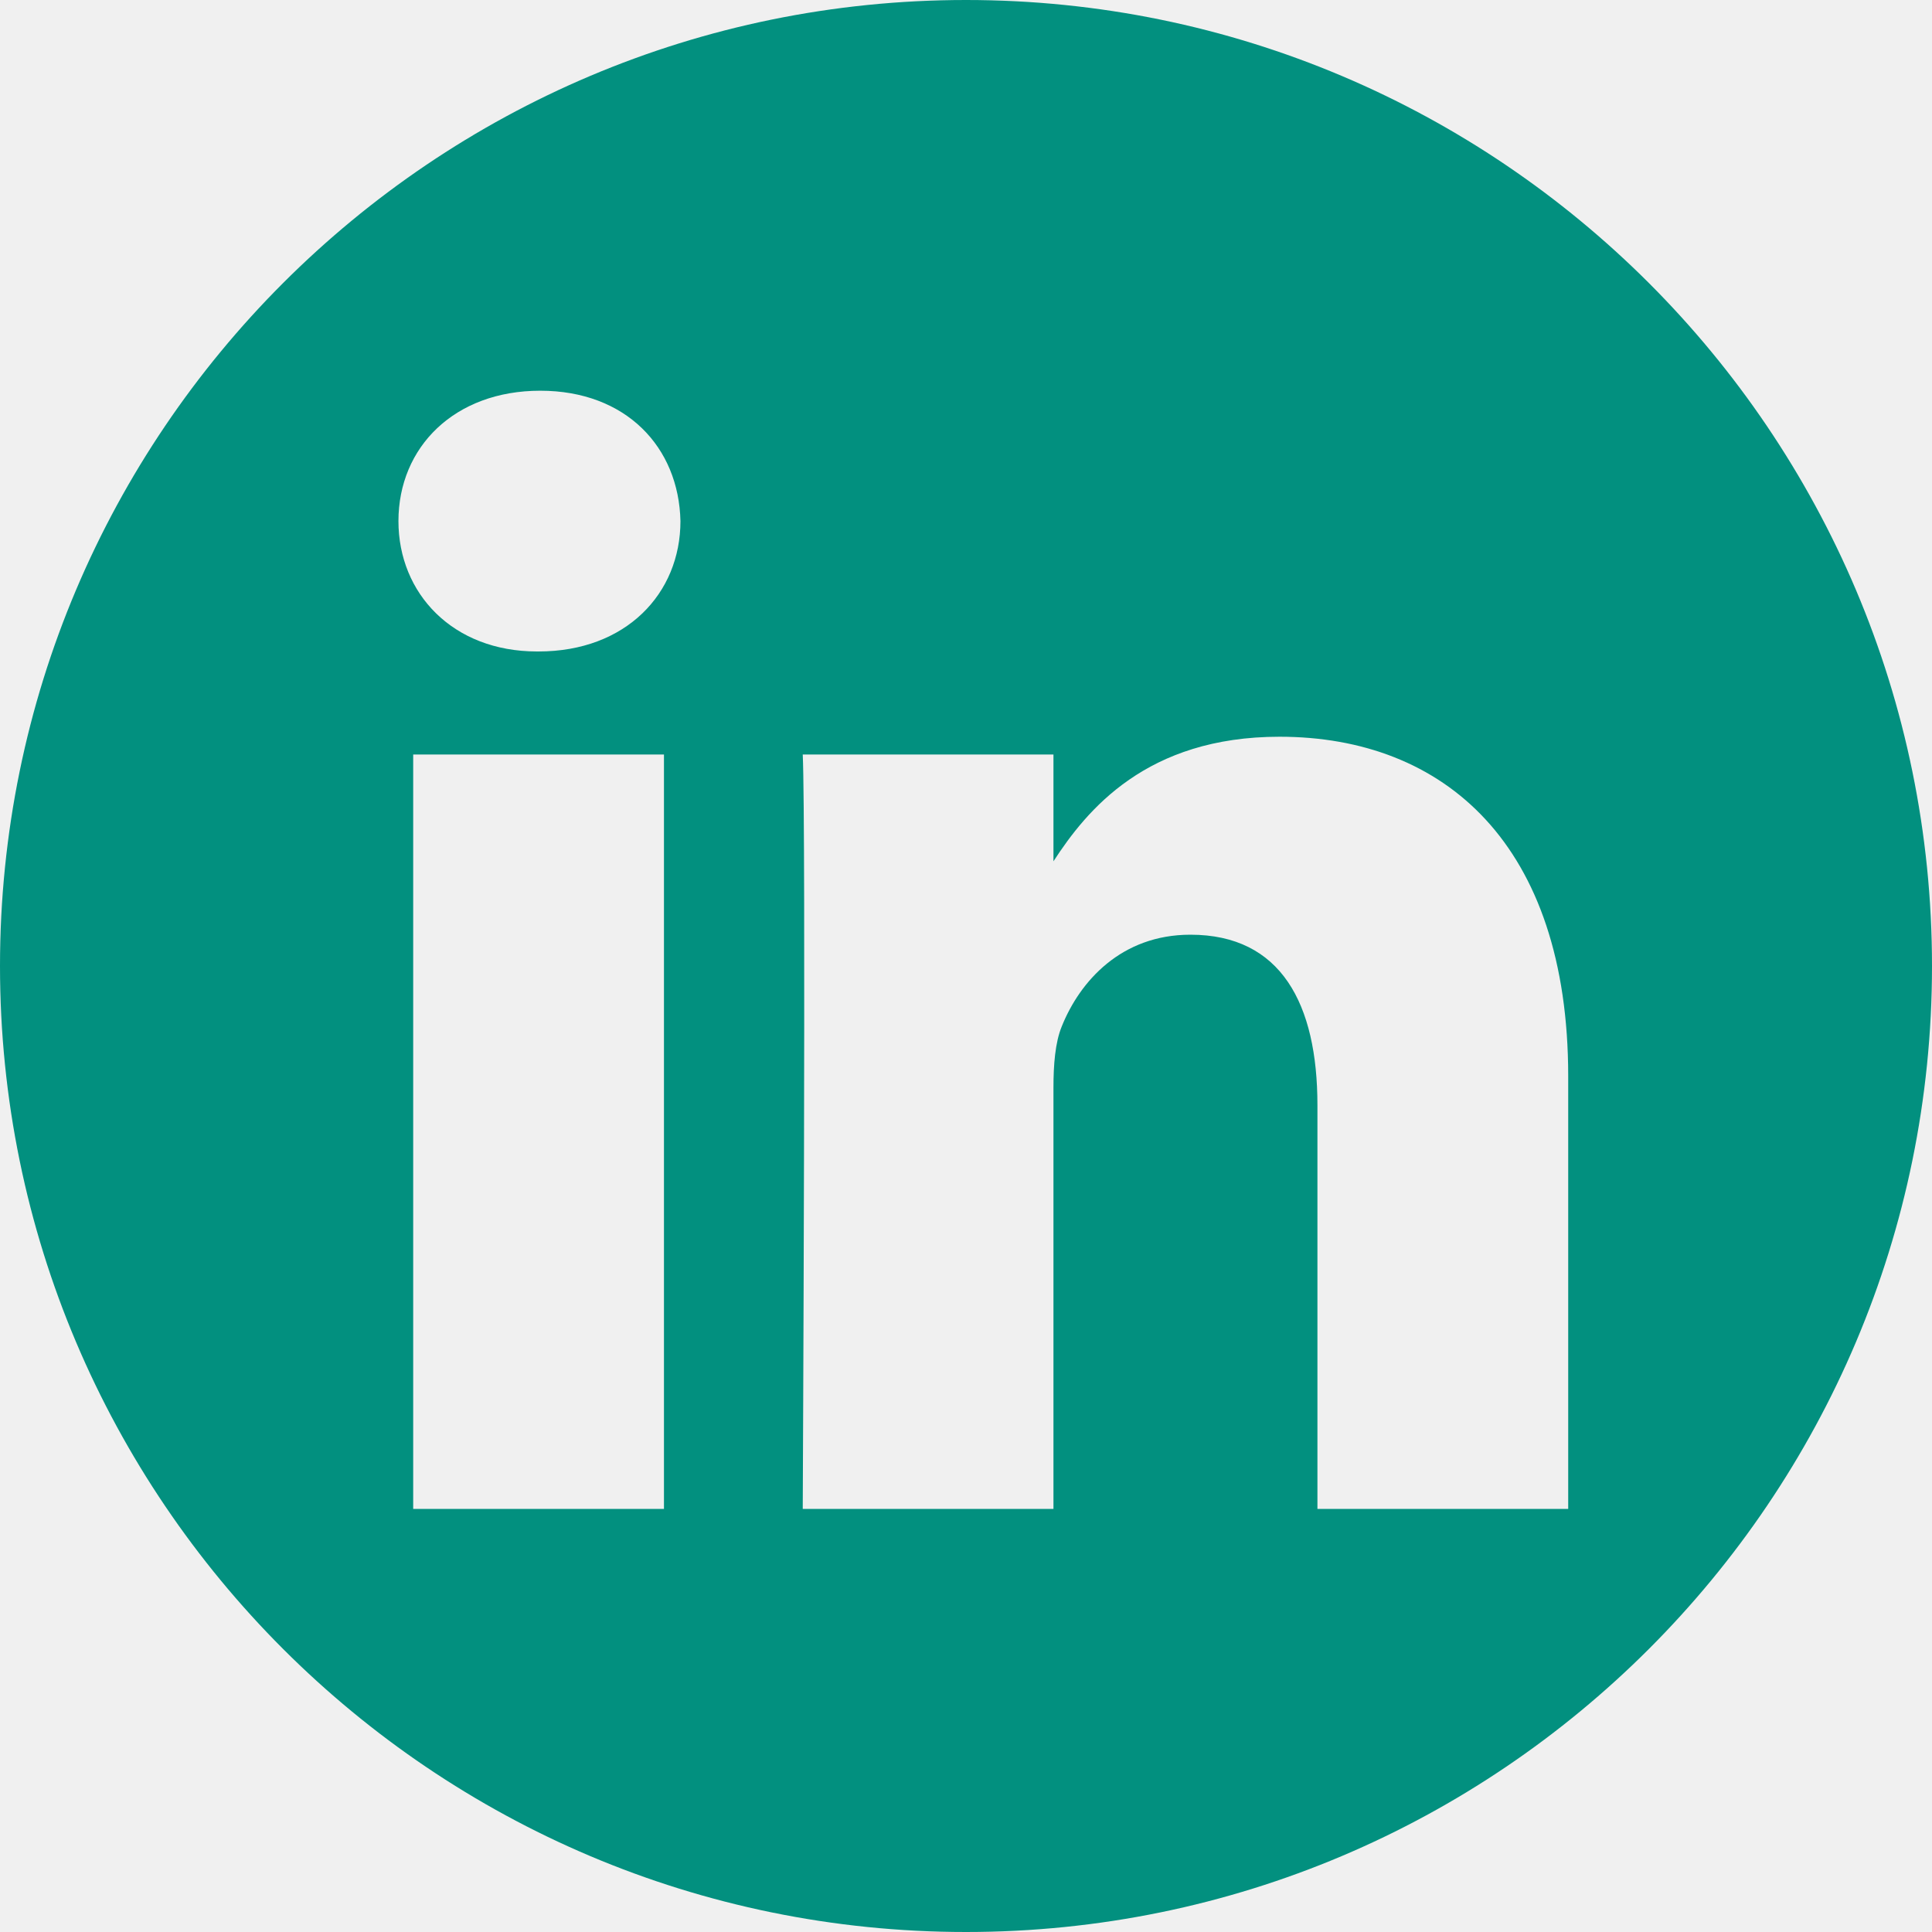
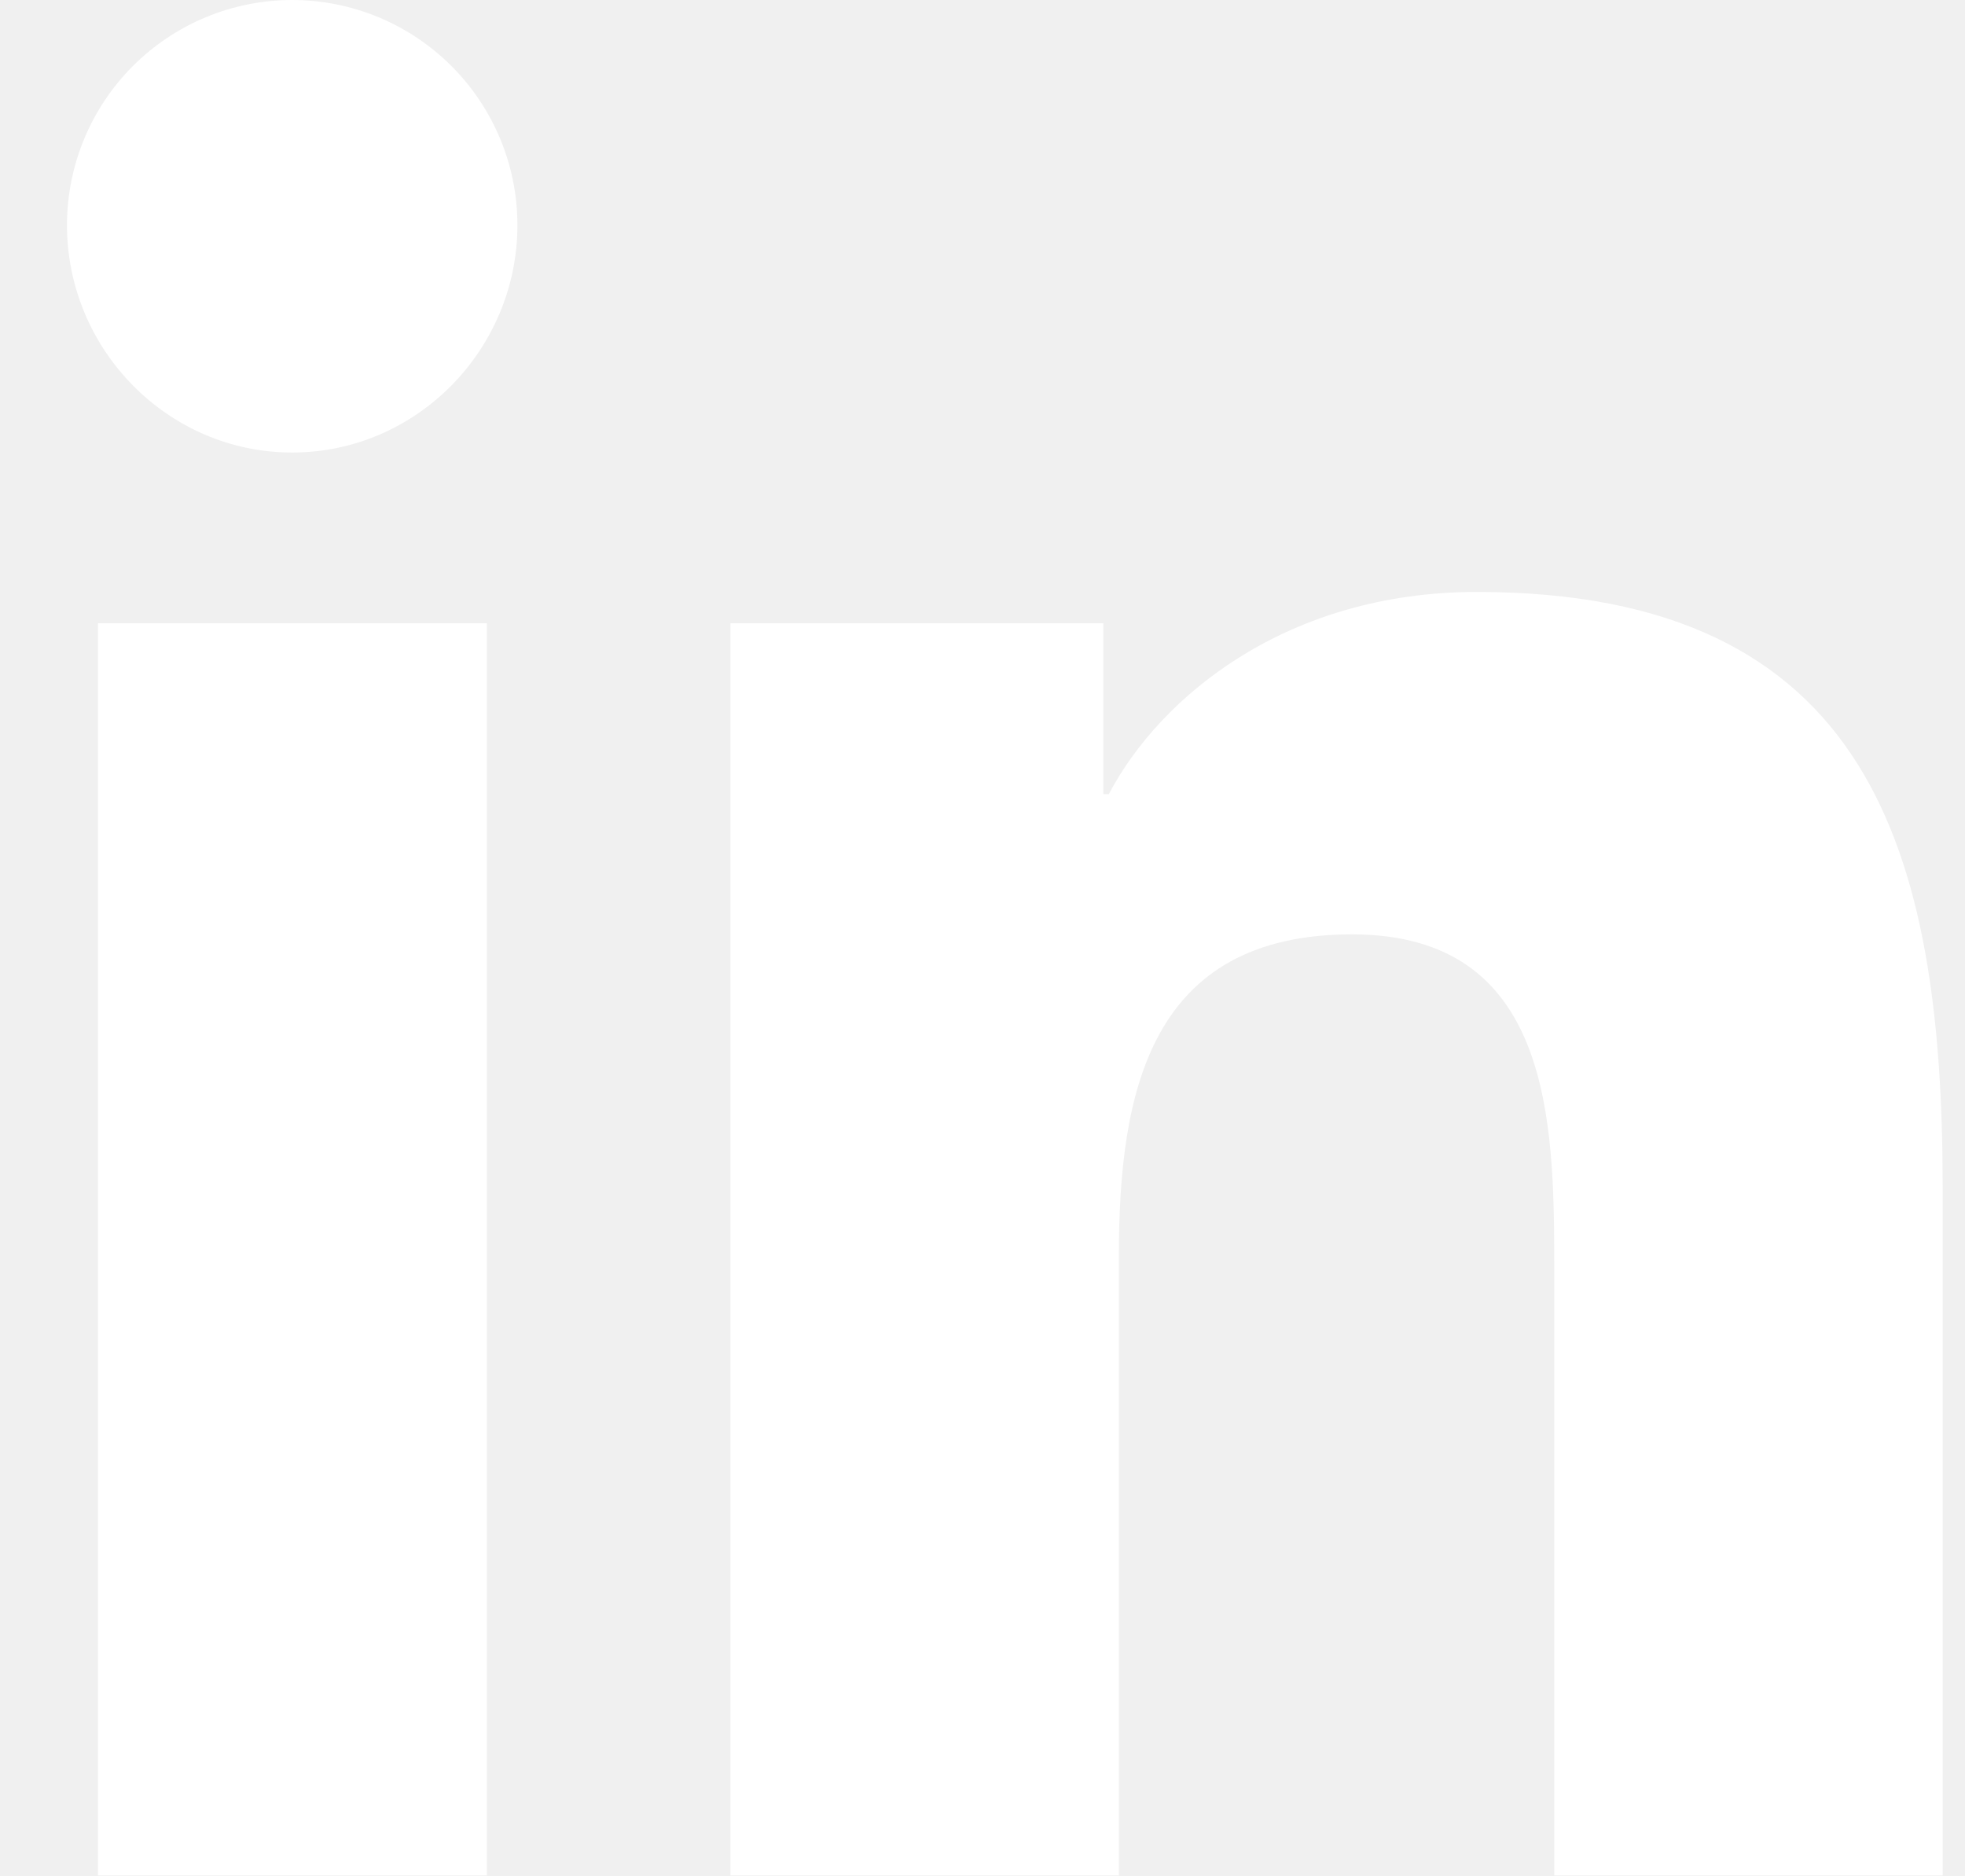
- <svg xmlns="http://www.w3.org/2000/svg" width="30px" height="30px" viewBox="0 0 30 30" version="1.1">
-   <g id="03_designs_solution-providers-🔴" stroke="none" stroke-width="1" fill="none" fill-rule="evenodd">
-     <g id="solutionproviders_02" transform="translate(-895, -664)" fill="#02907F">
-       <g id="Group-13" transform="translate(895, 656)">
-         <g id="iconfinder_Circled_Linkedin_svg_5279114" transform="translate(0, 8)">
-           <path d="M15,0 C23.279,0 30,6.721 30,15 C30,23.279 23.279,30 15,30 C6.721,30 0,23.279 0,15 C0,6.721 6.721,0 15,0 Z M10.31,23.43 L10.31,11.716 L6.416,11.716 L6.416,23.43 L10.31,23.43 Z M24.351,23.43 L24.351,16.712 C24.351,13.114 22.429,11.44 19.868,11.44 C17.802,11.44 16.877,12.576 16.358,13.374 L16.358,11.716 L12.465,11.716 C12.517,12.815 12.465,23.43 12.465,23.43 L16.358,23.43 L16.358,16.888 C16.358,16.538 16.384,16.188 16.487,15.938 C16.768,15.238 17.409,14.514 18.485,14.514 C19.893,14.514 20.457,15.588 20.457,17.162 L20.457,23.43 L24.351,23.43 L24.351,23.43 Z M8.389,6.067 C7.057,6.067 6.187,6.943 6.187,8.092 C6.187,9.215 7.031,10.116 8.338,10.116 L8.363,10.116 C9.721,10.116 10.566,9.215 10.566,8.092 C10.541,6.943 9.721,6.067 8.389,6.067 Z" id="Shape" />
-         </g>
-       </g>
-     </g>
-   </g>
+ <svg xmlns="http://www.w3.org/2000/svg" width="22" height="21" viewBox="0 0 22 21" fill="none">
+   <path d="M5.451 21H1.097V6.979H5.451V21ZM3.271 5.067C1.879 5.067 0.75 3.914 0.75 2.521C0.75 1.853 1.016 1.211 1.488 0.739C1.961 0.266 2.603 0 3.271 0C3.94 0 4.581 0.266 5.054 0.739C5.527 1.211 5.793 1.853 5.793 2.521C5.793 3.914 4.663 5.067 3.271 5.067ZM21.745 21H17.401V14.175C17.401 12.548 17.368 10.462 15.137 10.462C12.874 10.462 12.527 12.229 12.527 14.057V21H8.178V6.979H12.353V8.892H12.414C12.996 7.79 14.415 6.628 16.534 6.628C20.94 6.628 21.75 9.529 21.75 13.298V21H21.745Z" fill="white" />
</svg>
